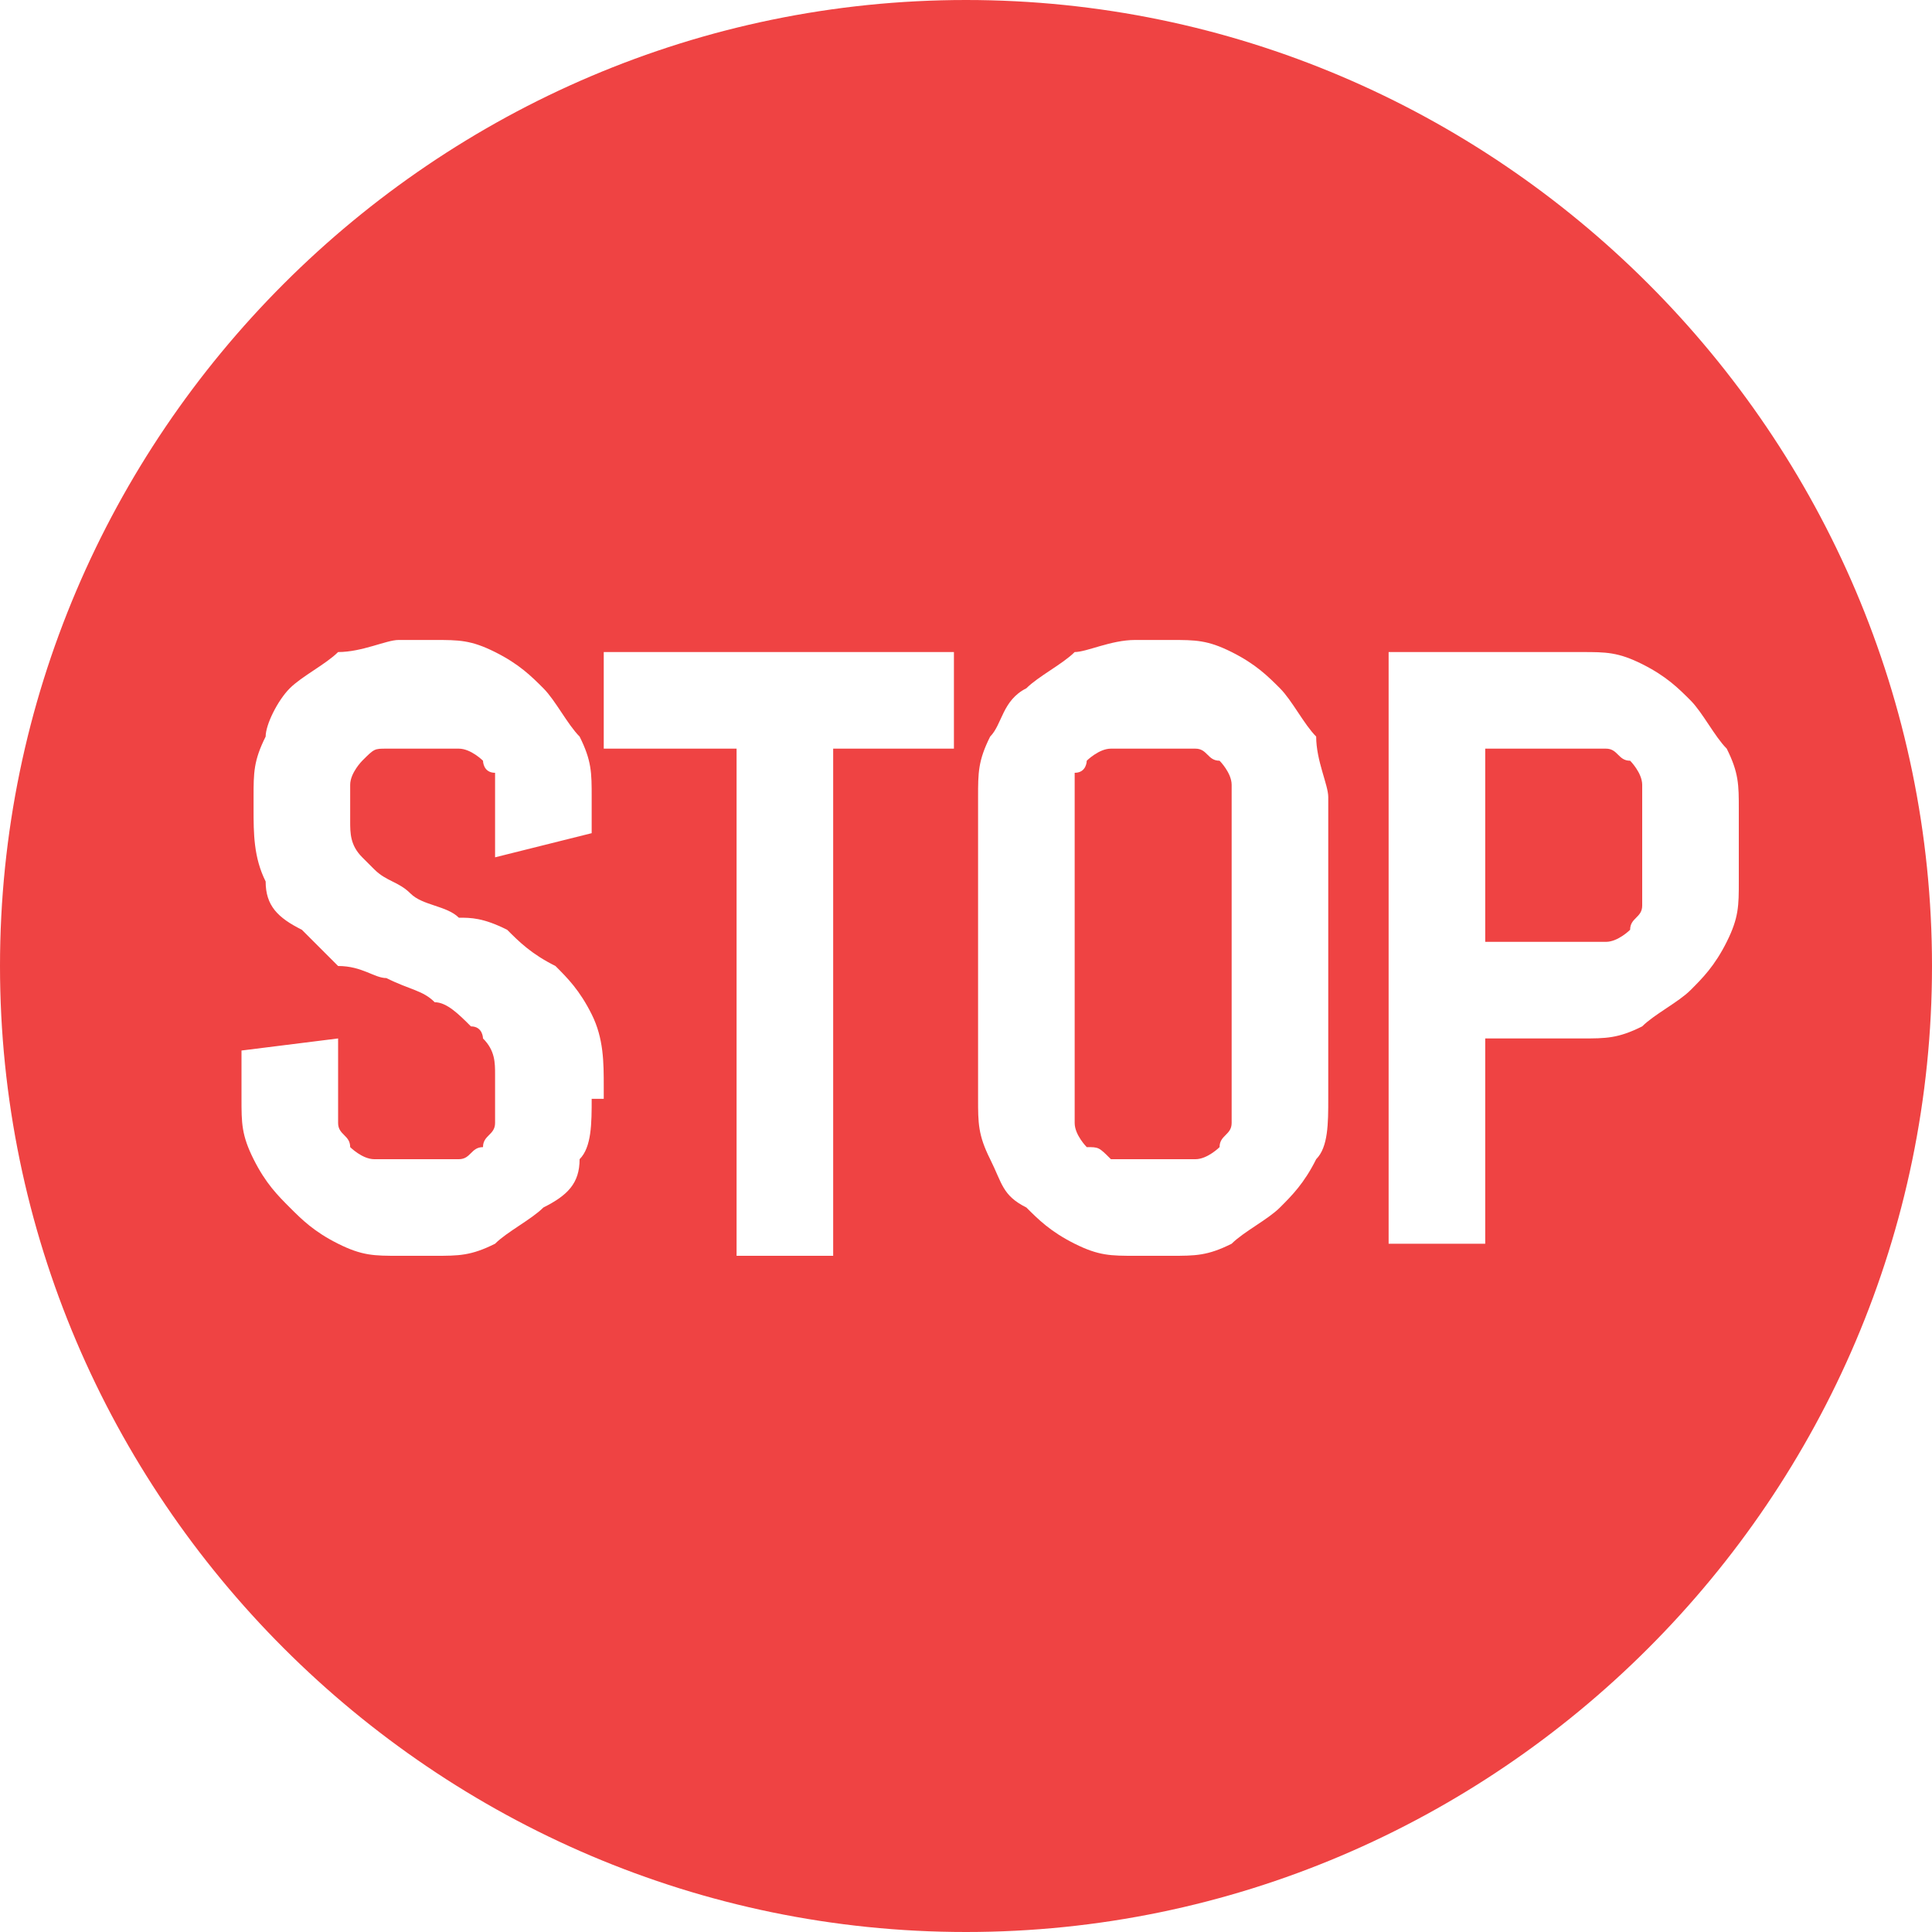
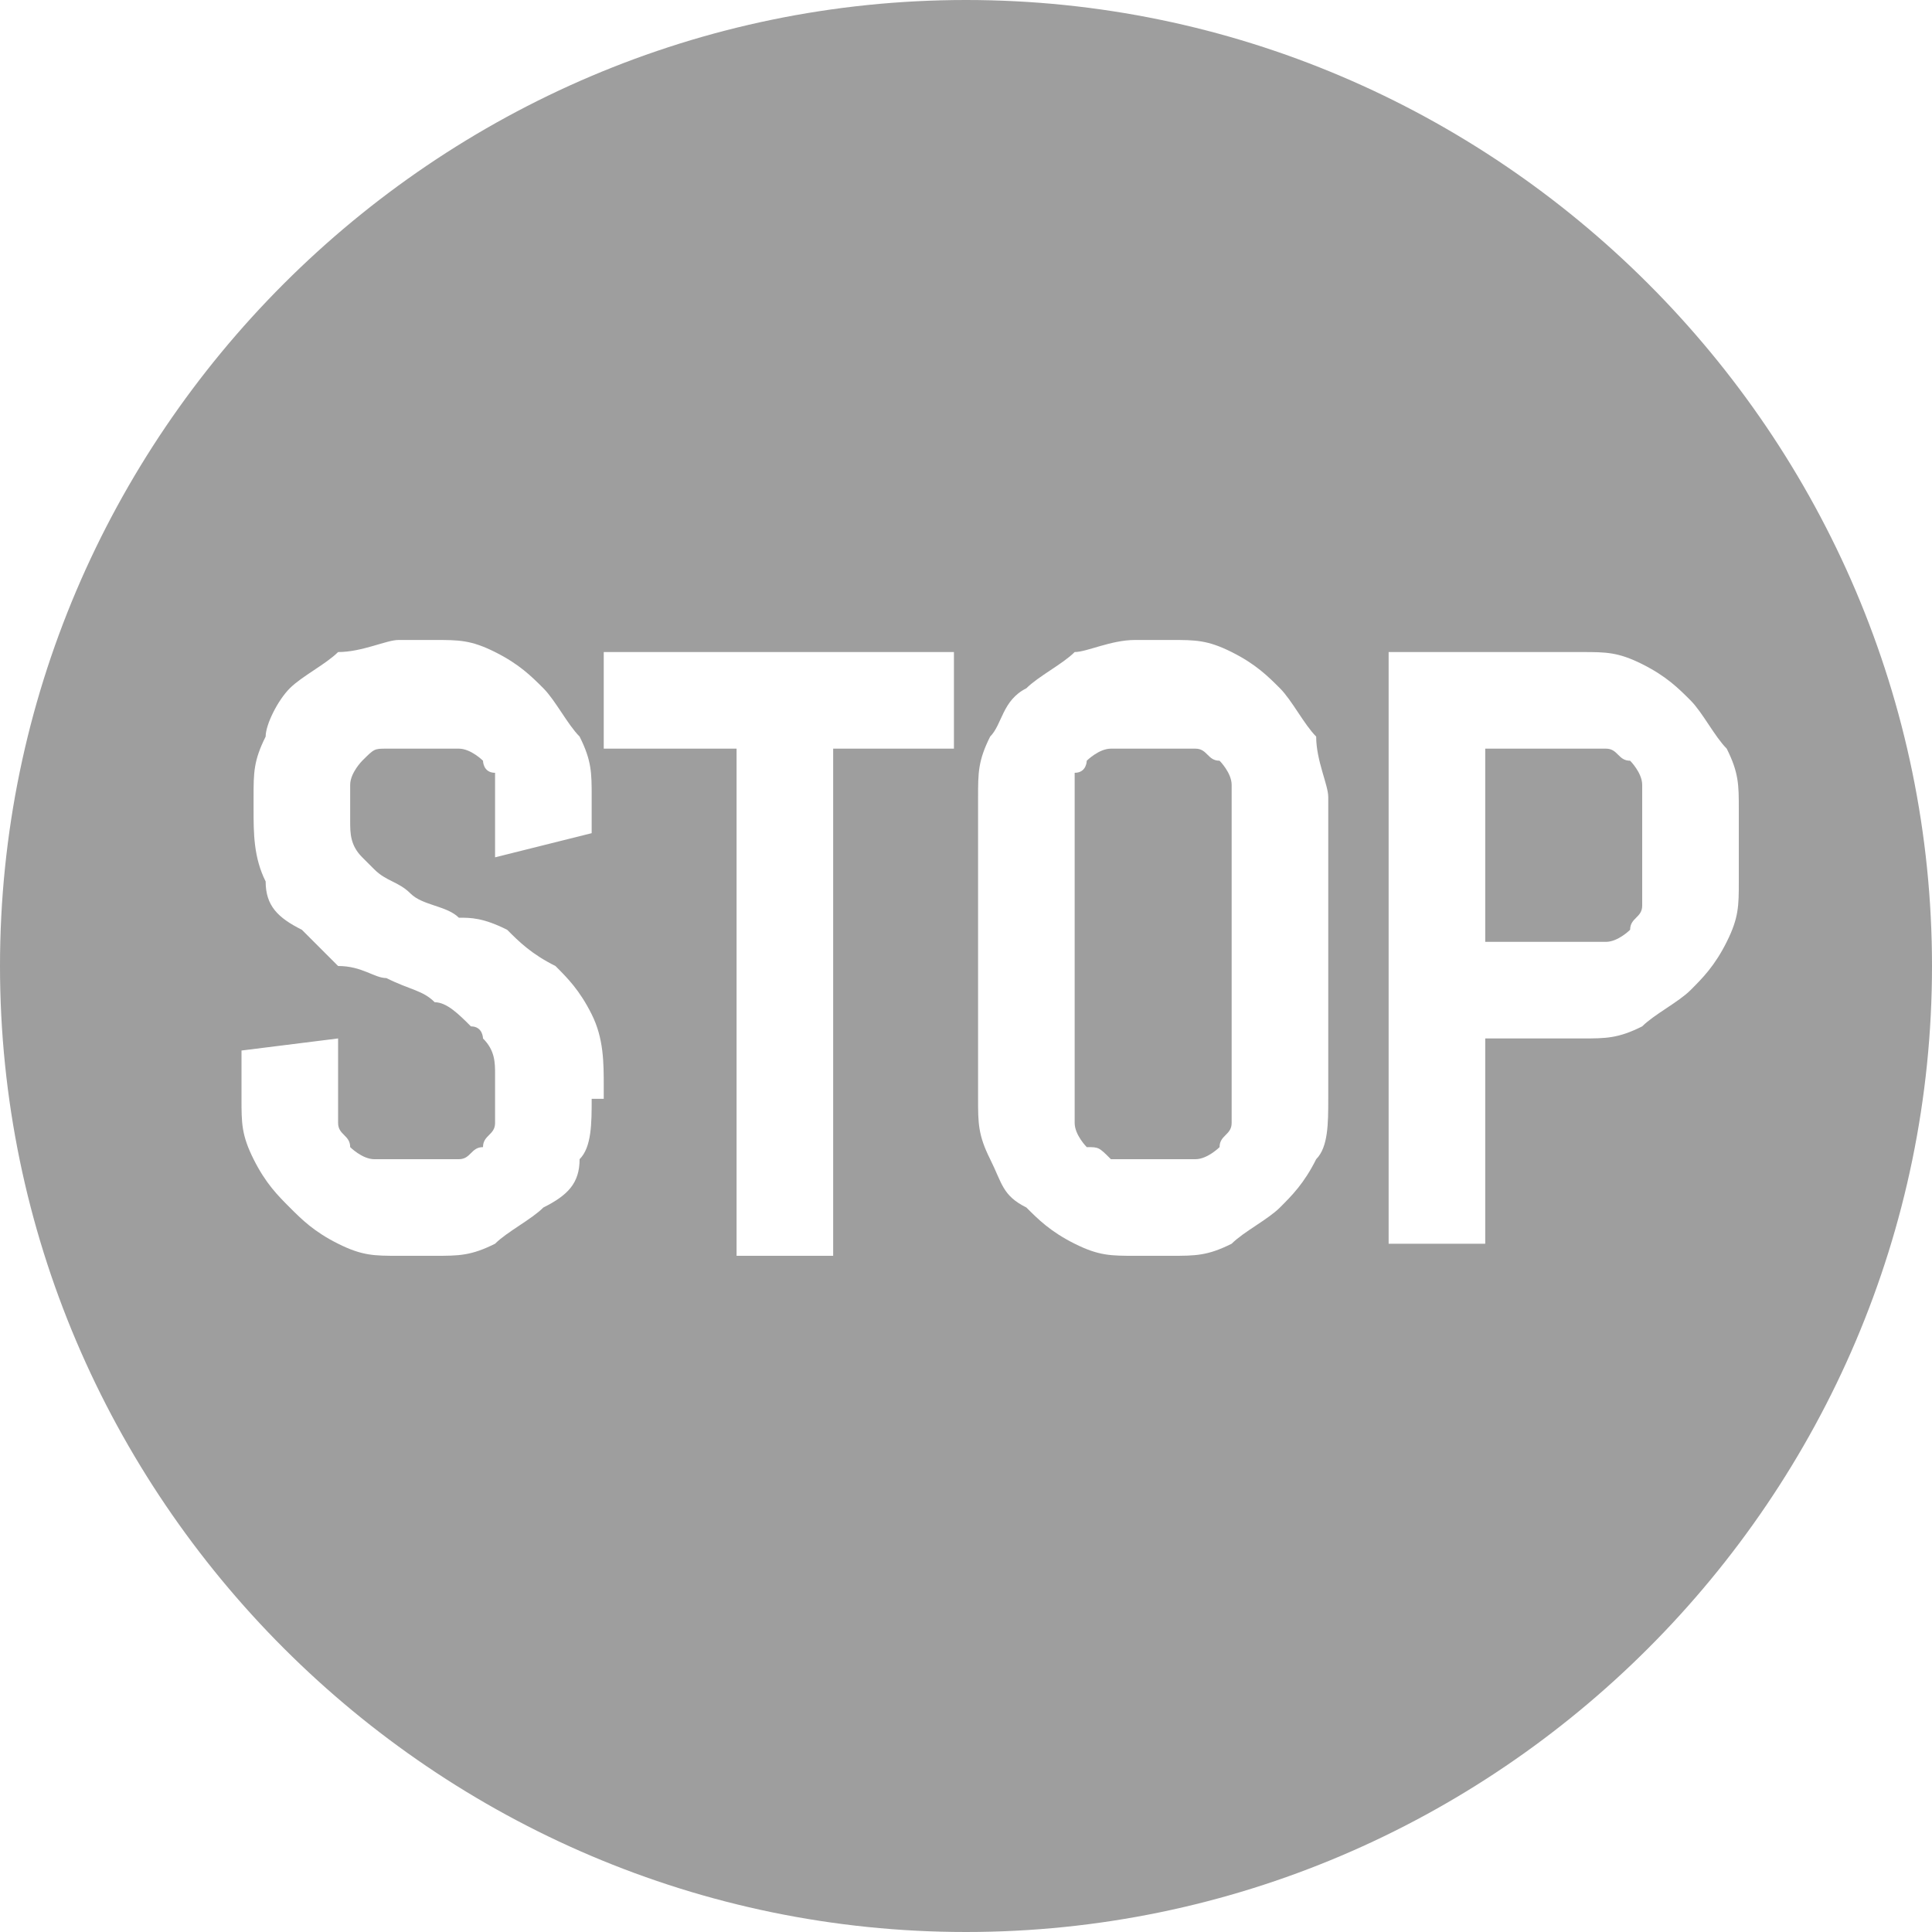
<svg xmlns="http://www.w3.org/2000/svg" t="1735280348698" class="icon" viewBox="0 0 1024 1024" version="1.1" p-id="19085" width="48" height="48">
-   <path d="M588.8 614.4c-6.4-6.4-6.4-6.4-12.8-6.4 0 0-6.4-6.4-6.4-12.8V422.4v-12.8c6.4 0 6.4-6.4 6.4-6.4s6.4-6.4 12.8-6.4h44.8c6.4 0 6.4 6.4 12.8 6.4 0 0 6.4 6.4 6.4 12.8V595.2c0 6.4-6.4 6.4-6.4 12.8 0 0-6.4 6.4-12.8 6.4h-44.8z" fill="#EF4343" p-id="19086" />
-   <path d="M512 0C230.4 0 0 230.4 0 512s230.4 512 512 512 512-230.4 512-512-230.4-512-512-512zM313.6 582.4c0 12.8 0 25.6-6.4 32 0 12.8-6.4 19.2-19.2 25.6-6.4 6.4-19.2 12.8-25.6 19.2-12.8 6.4-19.2 6.4-32 6.4h-19.2c-12.8 0-19.2 0-32-6.4s-19.2-12.8-25.6-19.2c-6.4-6.4-12.8-12.8-19.2-25.6-6.4-12.8-6.4-19.2-6.4-32v-25.6l51.2-6.4v44.8c0 6.4 6.4 6.4 6.4 12.8 0 0 6.4 6.4 12.8 6.4h44.8c6.4 0 6.4-6.4 12.8-6.4 0-6.4 6.4-6.4 6.4-12.8v-25.6c0-6.4 0-12.8-6.4-19.2 0 0 0-6.4-6.4-6.4-6.4-6.4-12.8-12.8-19.2-12.8-6.4-6.4-12.8-6.4-25.6-12.8-6.4 0-12.8-6.4-25.6-6.4l-19.2-19.2c-12.8-6.4-19.2-12.8-19.2-25.6-6.4-12.8-6.4-25.6-6.4-38.4v-6.4c0-12.8 0-19.2 6.4-32 0-6.4 6.4-19.2 12.8-25.6 6.4-6.4 19.2-12.8 25.6-19.2 12.8 0 25.6-6.4 32-6.4h19.2c12.8 0 19.2 0 32 6.4s19.2 12.8 25.6 19.2 12.8 19.2 19.2 25.6c6.4 12.8 6.4 19.2 6.4 32v19.2l-51.2 12.8v-32-12.8c-6.4 0-6.4-6.4-6.4-6.4s-6.4-6.4-12.8-6.4H204.8c-6.4 0-6.4 0-12.8 6.4 0 0-6.4 6.4-6.4 12.8V435.2c0 6.4 0 12.8 6.4 19.2l6.4 6.4c6.4 6.4 12.8 6.4 19.2 12.8 6.4 6.4 19.2 6.4 25.6 12.8 6.4 0 12.8 0 25.6 6.4 6.4 6.4 12.8 12.8 25.6 19.2 6.4 6.4 12.8 12.8 19.2 25.6 6.4 12.8 6.4 25.6 6.4 38.4v6.4z m192-185.6h-64v268.8h-51.2V396.8H320v-51.2h185.6v51.2zM704 582.4c0 12.8 0 25.6-6.4 32-6.4 12.8-12.8 19.2-19.2 25.6-6.4 6.4-19.2 12.8-25.6 19.2-12.8 6.4-19.2 6.4-32 6.4h-19.2c-12.8 0-19.2 0-32-6.4s-19.2-12.8-25.6-19.2c-12.8-6.4-12.8-12.8-19.2-25.6-6.4-12.8-6.4-19.2-6.4-32V422.4c0-12.8 0-19.2 6.4-32 6.4-6.4 6.4-19.2 19.2-25.6 6.4-6.4 19.2-12.8 25.6-19.2 6.4 0 19.2-6.4 32-6.4h19.2c12.8 0 19.2 0 32 6.4s19.2 12.8 25.6 19.2c6.4 6.4 12.8 19.2 19.2 25.6 0 12.8 6.4 25.6 6.4 32v160z m211.2-83.2c-6.4 12.8-12.8 19.2-19.2 25.6-6.4 6.4-19.2 12.8-25.6 19.2-12.8 6.4-19.2 6.4-32 6.4h-51.2v108.8h-51.2V345.6h102.4c12.8 0 19.2 0 32 6.4s19.2 12.8 25.6 19.2c6.4 6.4 12.8 19.2 19.2 25.6 6.4 12.8 6.4 19.2 6.4 32v38.4c0 12.8 0 19.2-6.4 32z" fill="#EF4343" p-id="19087" />
-   <path d="M838.4 499.2h-51.2V396.8h64c6.4 0 6.4 6.4 12.8 6.4 0 0 6.4 6.4 6.4 12.8v64c0 6.4-6.4 6.4-6.4 12.8 0 0-6.4 6.4-12.8 6.4h-12.8z" fill="#EF4343" p-id="19088" />
+   <path d="M588.8 614.4c-6.4-6.4-6.4-6.4-12.8-6.4 0 0-6.4-6.4-6.4-12.8V422.4v-12.8c6.4 0 6.4-6.4 6.4-6.4s6.4-6.4 12.8-6.4h44.8c6.4 0 6.4 6.4 12.8 6.4 0 0 6.4 6.4 6.4 12.8V595.2c0 6.4-6.4 6.4-6.4 12.8 0 0-6.4 6.4-12.8 6.4h-44.8z" fill="#9E9E9E" p-id="19086" />
+   <path d="M512 0C230.4 0 0 230.4 0 512s230.4 512 512 512 512-230.4 512-512-230.4-512-512-512zM313.6 582.4c0 12.8 0 25.6-6.4 32 0 12.8-6.4 19.2-19.2 25.6-6.4 6.4-19.2 12.8-25.6 19.2-12.8 6.4-19.2 6.4-32 6.4h-19.2c-12.8 0-19.2 0-32-6.4s-19.2-12.8-25.6-19.2c-6.4-6.4-12.8-12.8-19.2-25.6-6.4-12.8-6.4-19.2-6.4-32v-25.6l51.2-6.4v44.8c0 6.4 6.4 6.4 6.4 12.8 0 0 6.4 6.4 12.8 6.4h44.8c6.4 0 6.4-6.4 12.8-6.4 0-6.4 6.4-6.4 6.4-12.8v-25.6c0-6.4 0-12.8-6.4-19.2 0 0 0-6.4-6.4-6.4-6.4-6.4-12.8-12.8-19.2-12.8-6.4-6.4-12.8-6.4-25.6-12.8-6.4 0-12.8-6.4-25.6-6.4l-19.2-19.2c-12.8-6.4-19.2-12.8-19.2-25.6-6.4-12.8-6.4-25.6-6.4-38.4v-6.4c0-12.8 0-19.2 6.4-32 0-6.4 6.4-19.2 12.8-25.6 6.4-6.4 19.2-12.8 25.6-19.2 12.8 0 25.6-6.4 32-6.4h19.2c12.8 0 19.2 0 32 6.4s19.2 12.8 25.6 19.2 12.8 19.2 19.2 25.6c6.4 12.8 6.4 19.2 6.4 32v19.2l-51.2 12.8v-32-12.8c-6.4 0-6.4-6.4-6.4-6.4s-6.4-6.4-12.8-6.4H204.8c-6.4 0-6.4 0-12.8 6.4 0 0-6.4 6.4-6.4 12.8V435.2c0 6.4 0 12.8 6.4 19.2l6.4 6.4c6.4 6.4 12.8 6.4 19.2 12.8 6.4 6.4 19.2 6.4 25.6 12.8 6.4 0 12.8 0 25.6 6.4 6.4 6.4 12.8 12.8 25.6 19.2 6.4 6.4 12.8 12.8 19.2 25.6 6.4 12.8 6.4 25.6 6.4 38.4v6.4z m192-185.6h-64v268.8h-51.2V396.8H320v-51.2h185.6v51.2zM704 582.4c0 12.8 0 25.6-6.4 32-6.4 12.8-12.8 19.2-19.2 25.6-6.4 6.4-19.2 12.8-25.6 19.2-12.8 6.4-19.2 6.4-32 6.4h-19.2c-12.8 0-19.2 0-32-6.4s-19.2-12.8-25.6-19.2c-12.8-6.4-12.8-12.8-19.2-25.6-6.4-12.8-6.4-19.2-6.4-32V422.4c0-12.8 0-19.2 6.4-32 6.4-6.4 6.4-19.2 19.2-25.6 6.4-6.4 19.2-12.8 25.6-19.2 6.4 0 19.2-6.4 32-6.4h19.2c12.8 0 19.2 0 32 6.4s19.2 12.8 25.6 19.2c6.4 6.4 12.8 19.2 19.2 25.6 0 12.8 6.4 25.6 6.4 32v160z m211.2-83.2c-6.4 12.8-12.8 19.2-19.2 25.6-6.4 6.4-19.2 12.8-25.6 19.2-12.8 6.4-19.2 6.4-32 6.4h-51.2v108.8h-51.2V345.6h102.4c12.8 0 19.2 0 32 6.4s19.2 12.8 25.6 19.2c6.4 6.4 12.8 19.2 19.2 25.6 6.4 12.8 6.4 19.2 6.4 32v38.4c0 12.8 0 19.2-6.4 32z" fill="#9E9E9E" p-id="19087" />
+   <path d="M838.4 499.2h-51.2V396.8h64c6.4 0 6.4 6.4 12.8 6.4 0 0 6.4 6.4 6.4 12.8v64c0 6.4-6.4 6.4-6.4 12.8 0 0-6.4 6.4-12.8 6.4h-12.8z" fill="#9E9E9E" p-id="19088" />
</svg>
